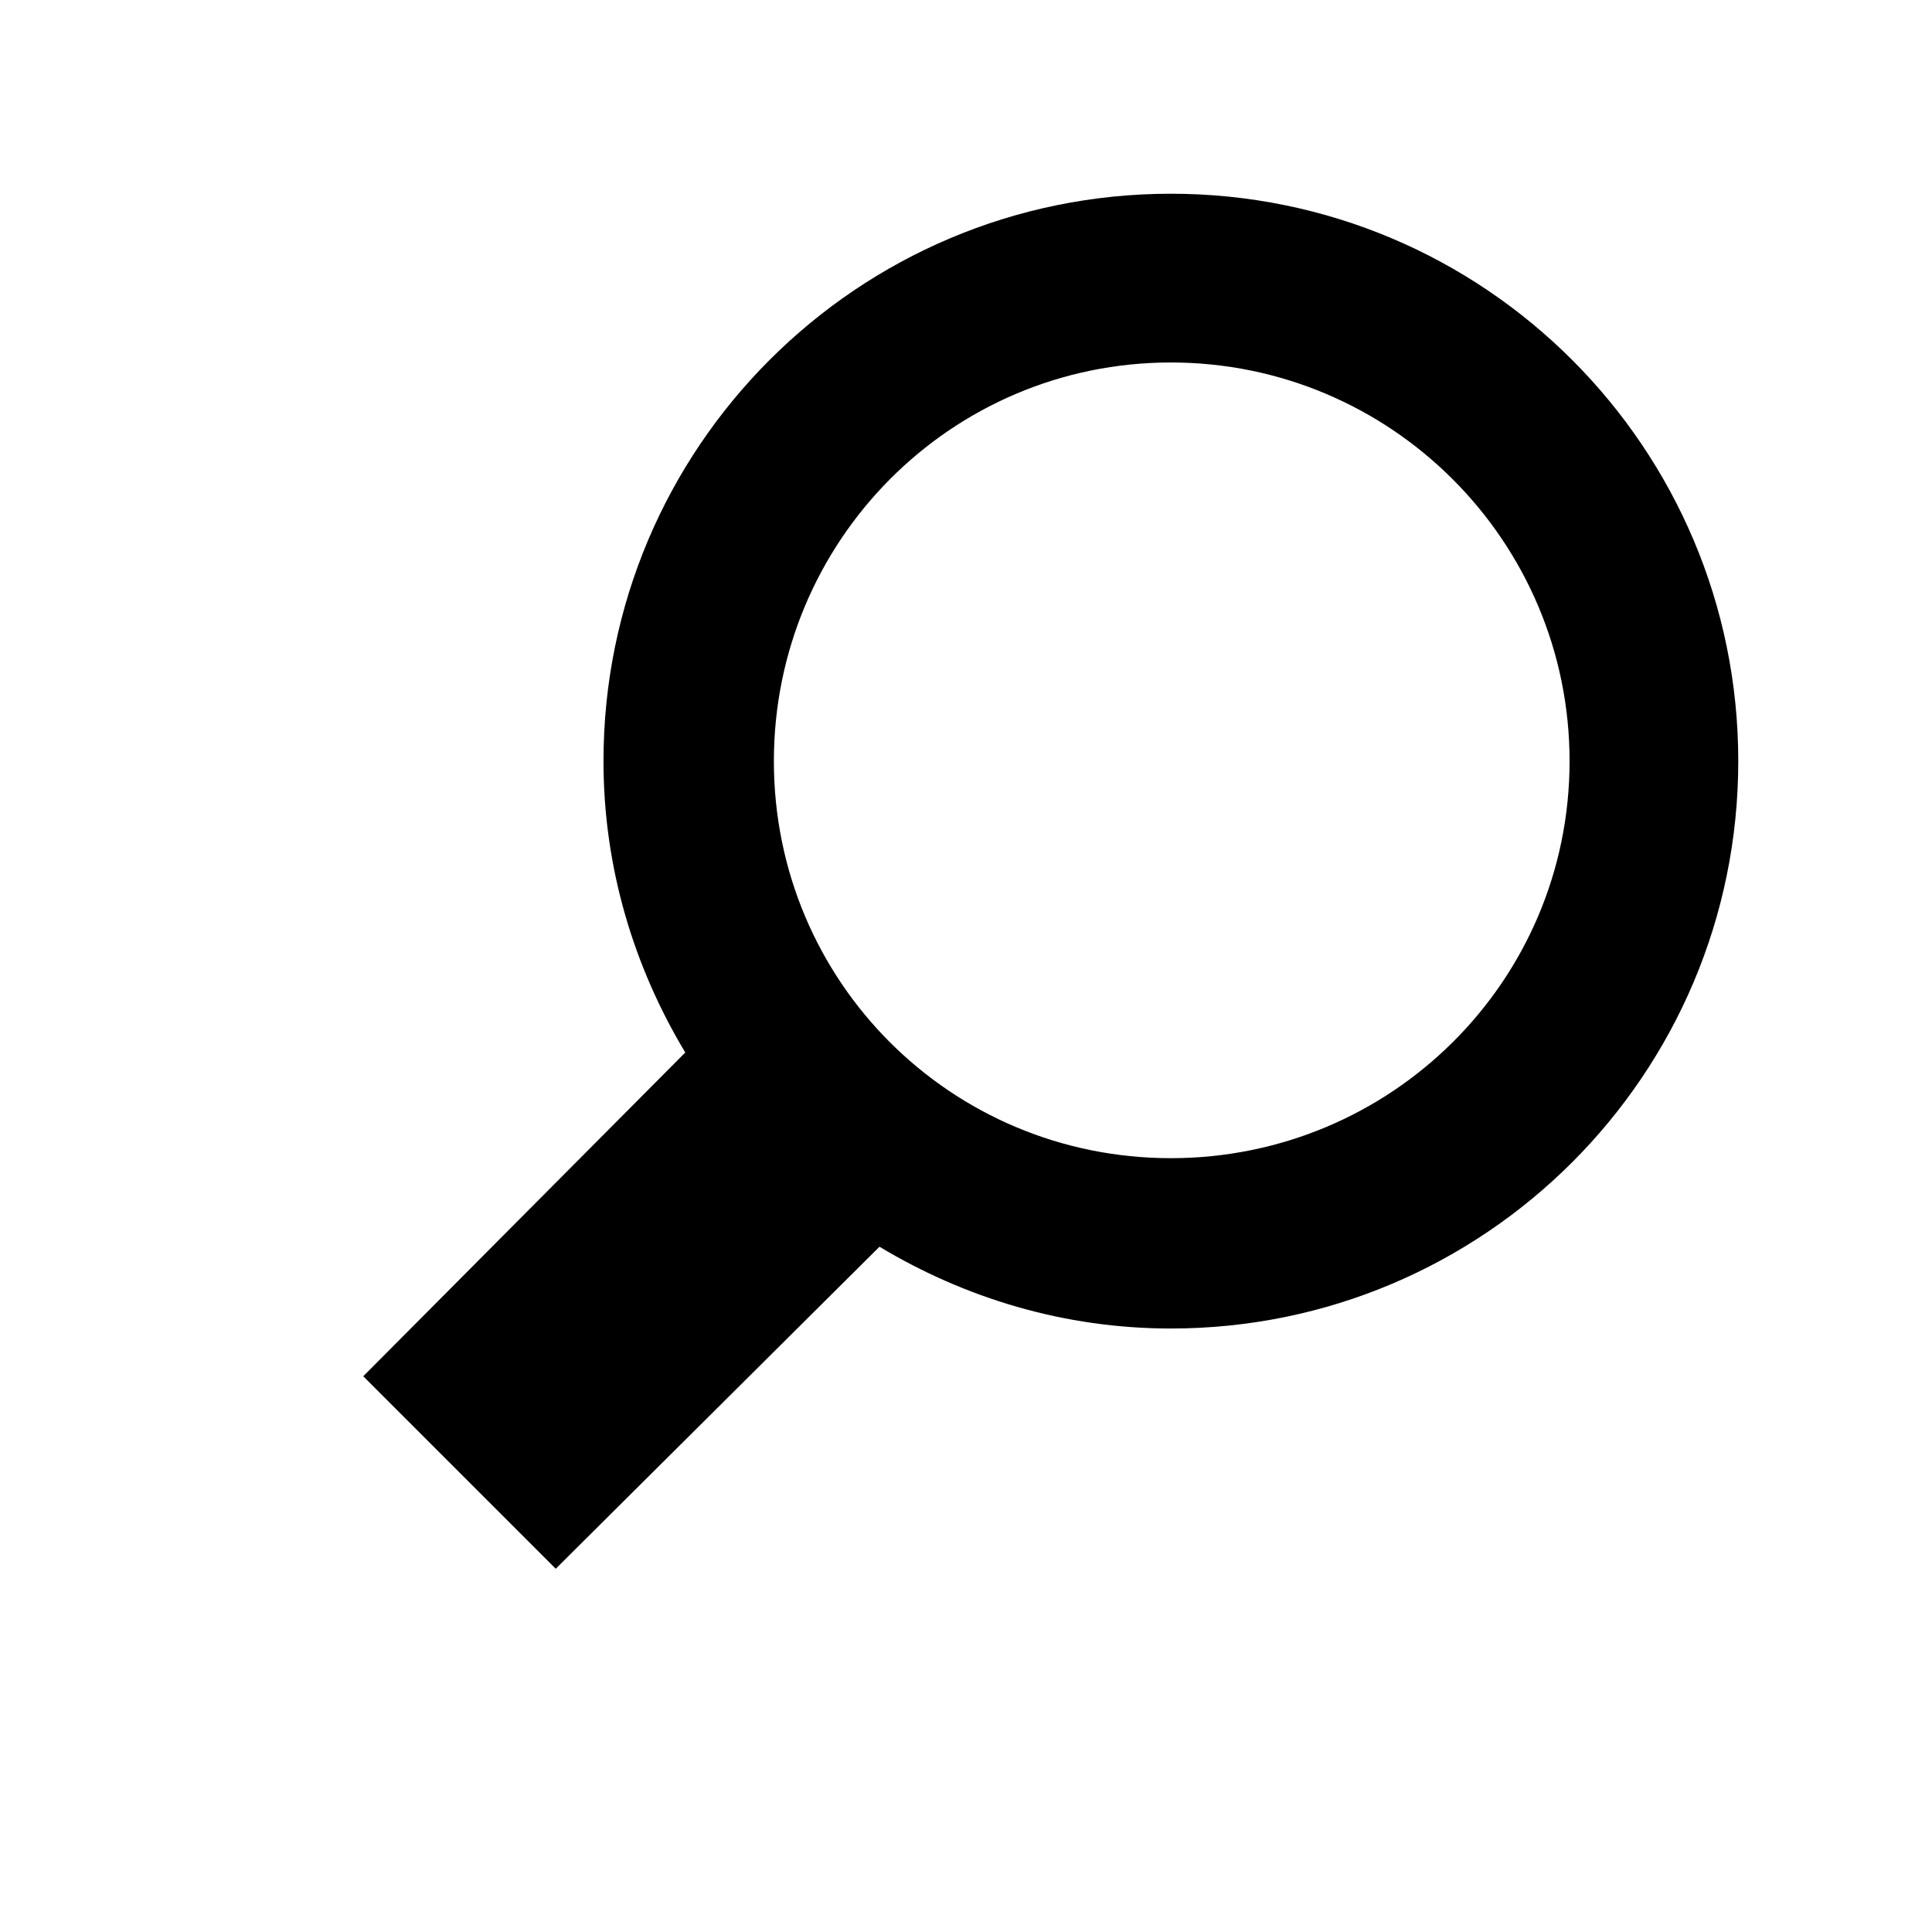
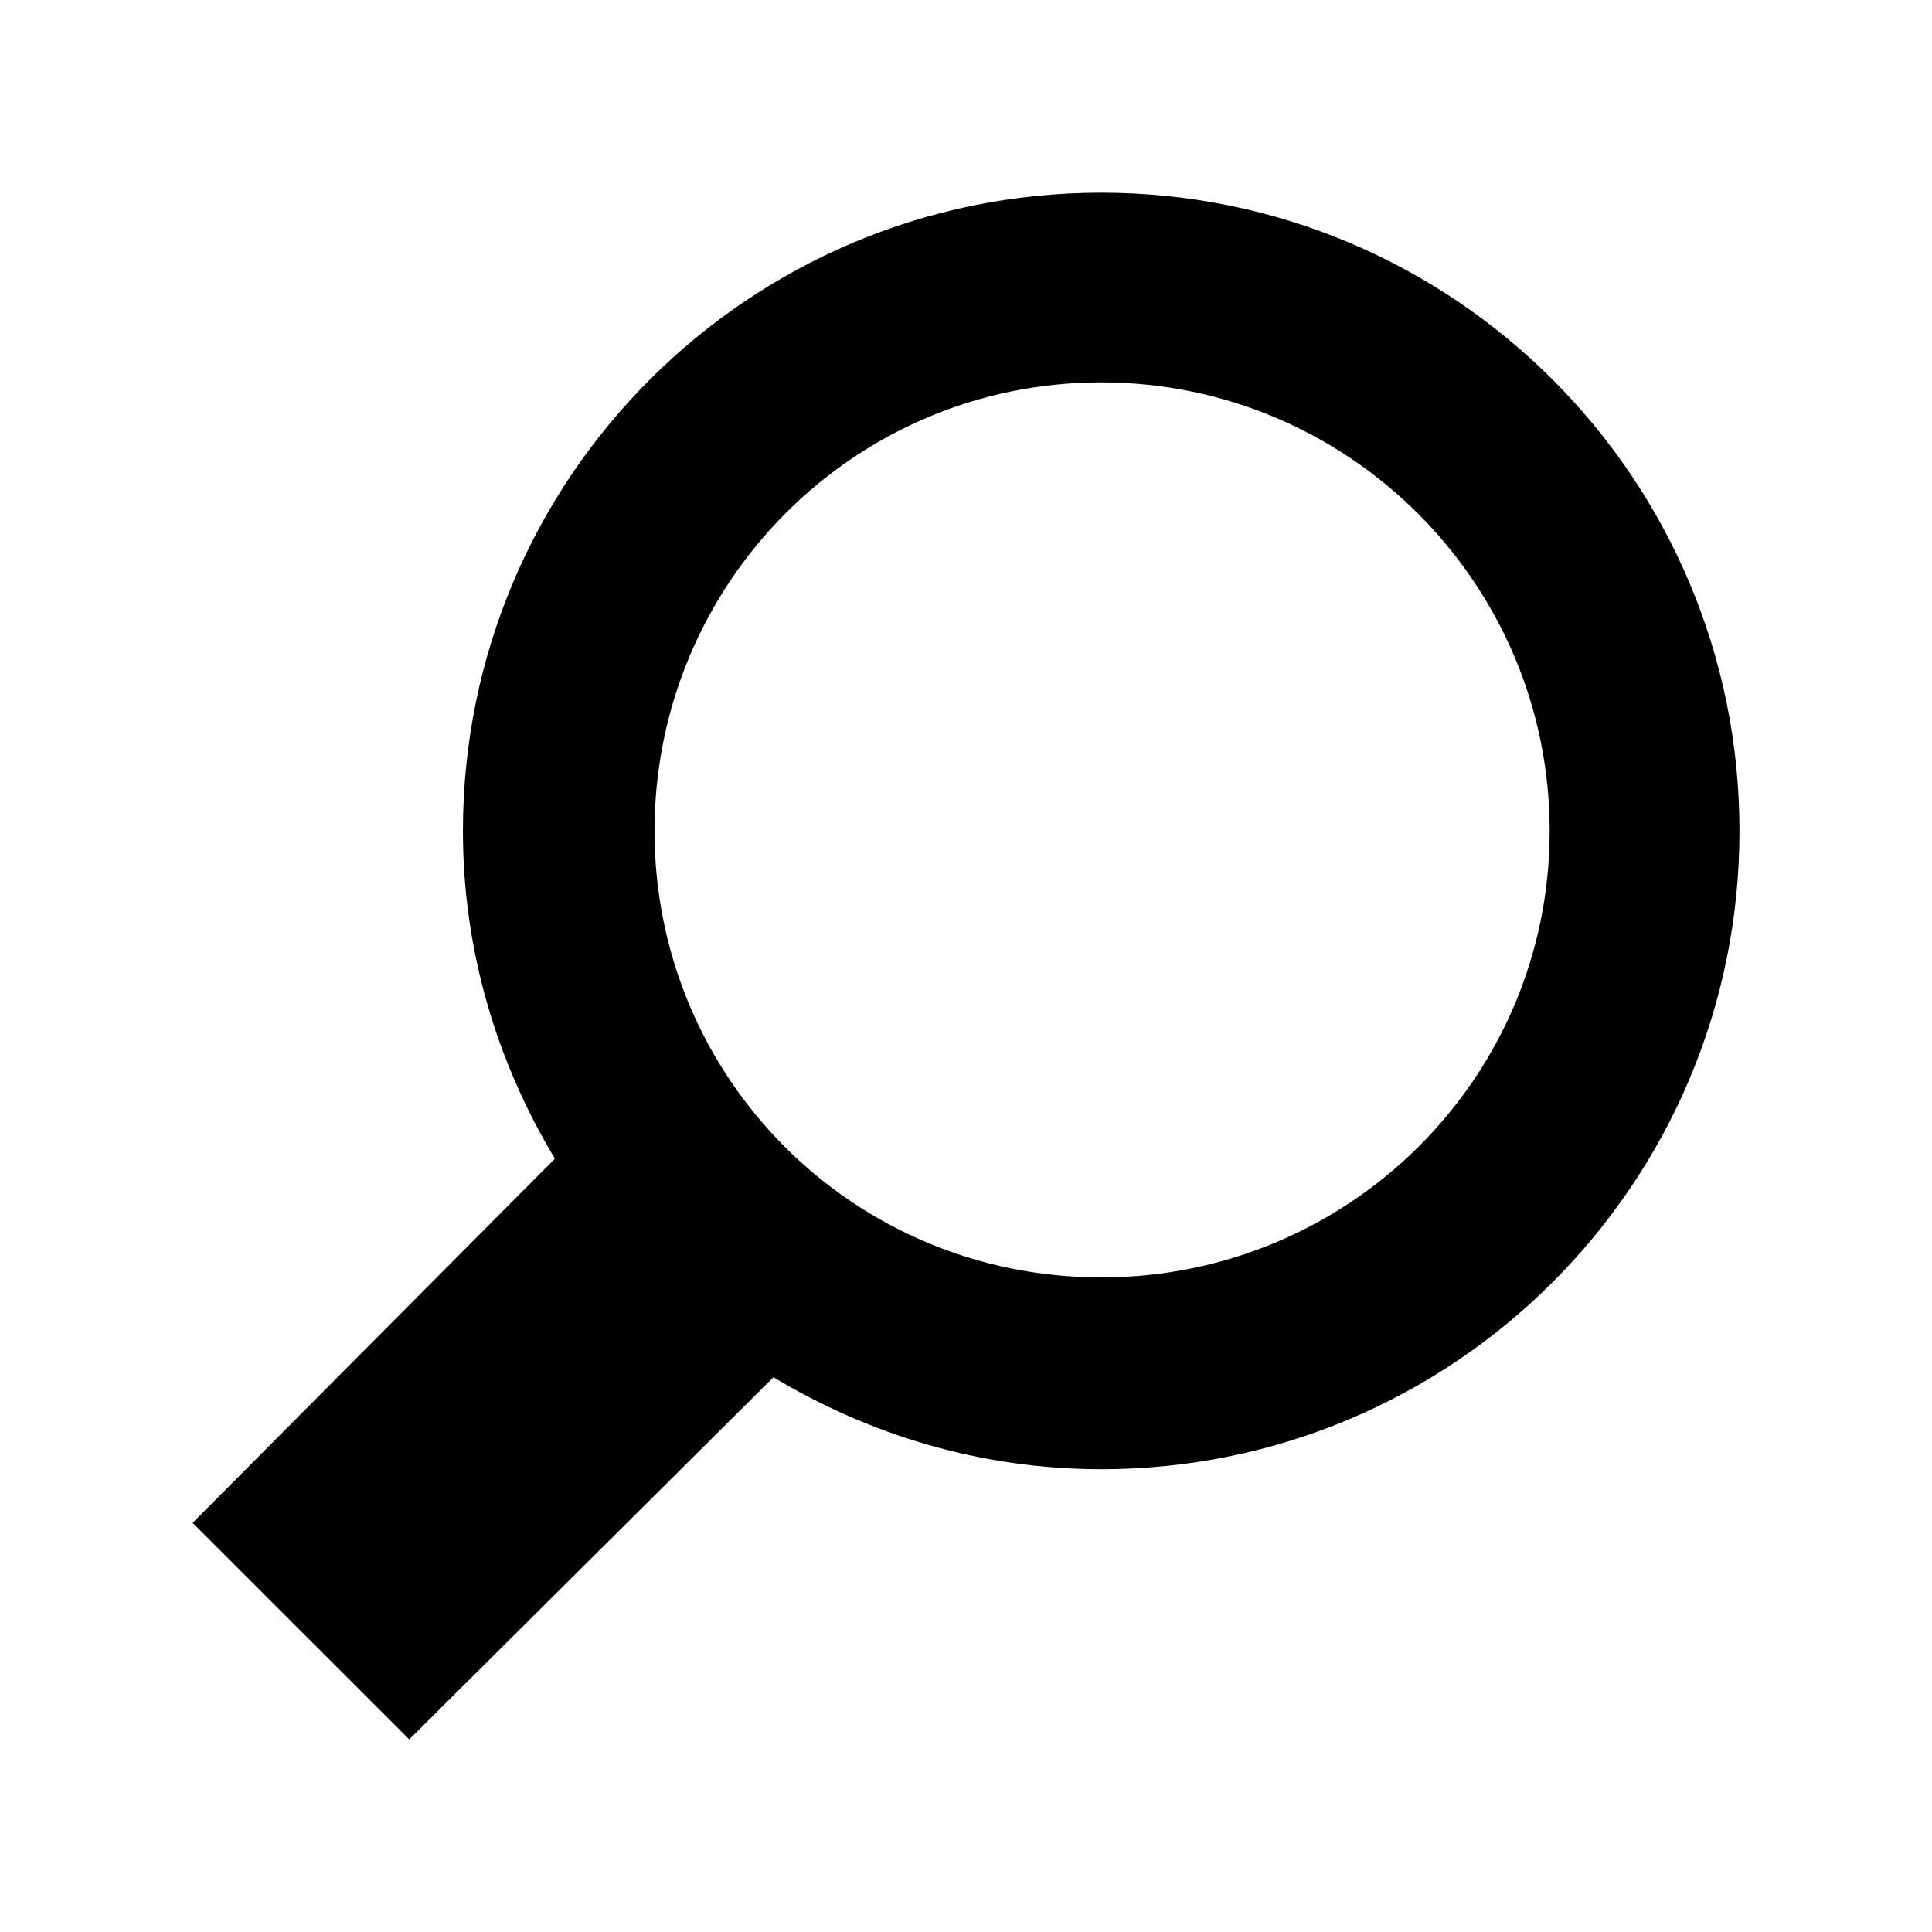
<svg xmlns="http://www.w3.org/2000/svg" width="35.433" height="35.433" id="svg2" version="1.1">
  <g id="nestor-icon" transform="translate(0,-1016.929)">
-     <path style="fill-opacity:1;stroke:none" d="m 10.193,1045.701 -3.531,-3.531 5.906,-5.938 c -0.94,-1.564 -1.5,-3.385 -1.5,-5.344 0,-5.748 4.658,-10.406 10.406,-10.406 5.748,0 10.406,4.658 10.406,10.406 0,5.748 -4.658,10.406 -10.406,10.406 -1.959,0 -3.779,-0.559 -5.344,-1.5 l -5.938,5.906 z m 11.281,-7.531 c 4.036,0 7.312,-3.245 7.312,-7.281 0,-4.036 -3.276,-7.312 -7.312,-7.312 -4.036,0 -7.281,3.276 -7.281,7.312 0,4.036 3.245,7.281 7.281,7.281 z" id="path3772" />
+     <path style="fill-opacity:1;stroke:none" d="m 7.505,1048.828 -3.972,-3.97 6.644,-6.679 c -1.058,-1.759 -1.687,-3.806 -1.687,-6.01 0,-6.468 5.24,-11.706 11.706,-11.706 6.466,0 11.706,5.237 11.706,11.706 0,6.465 -5.24,11.706 -11.706,11.706 -2.203,0 -4.251,-0.631 -6.011,-1.687 l -6.679,6.641 z m 12.69,-8.471 c 4.54,0 8.226,-3.648 8.226,-8.188 0,-4.54 -3.686,-8.227 -8.226,-8.227 -4.54,0 -8.191,3.687 -8.191,8.227 0,4.54 3.65,8.188 8.191,8.188 z" id="path3772" />
  </g>
</svg>
